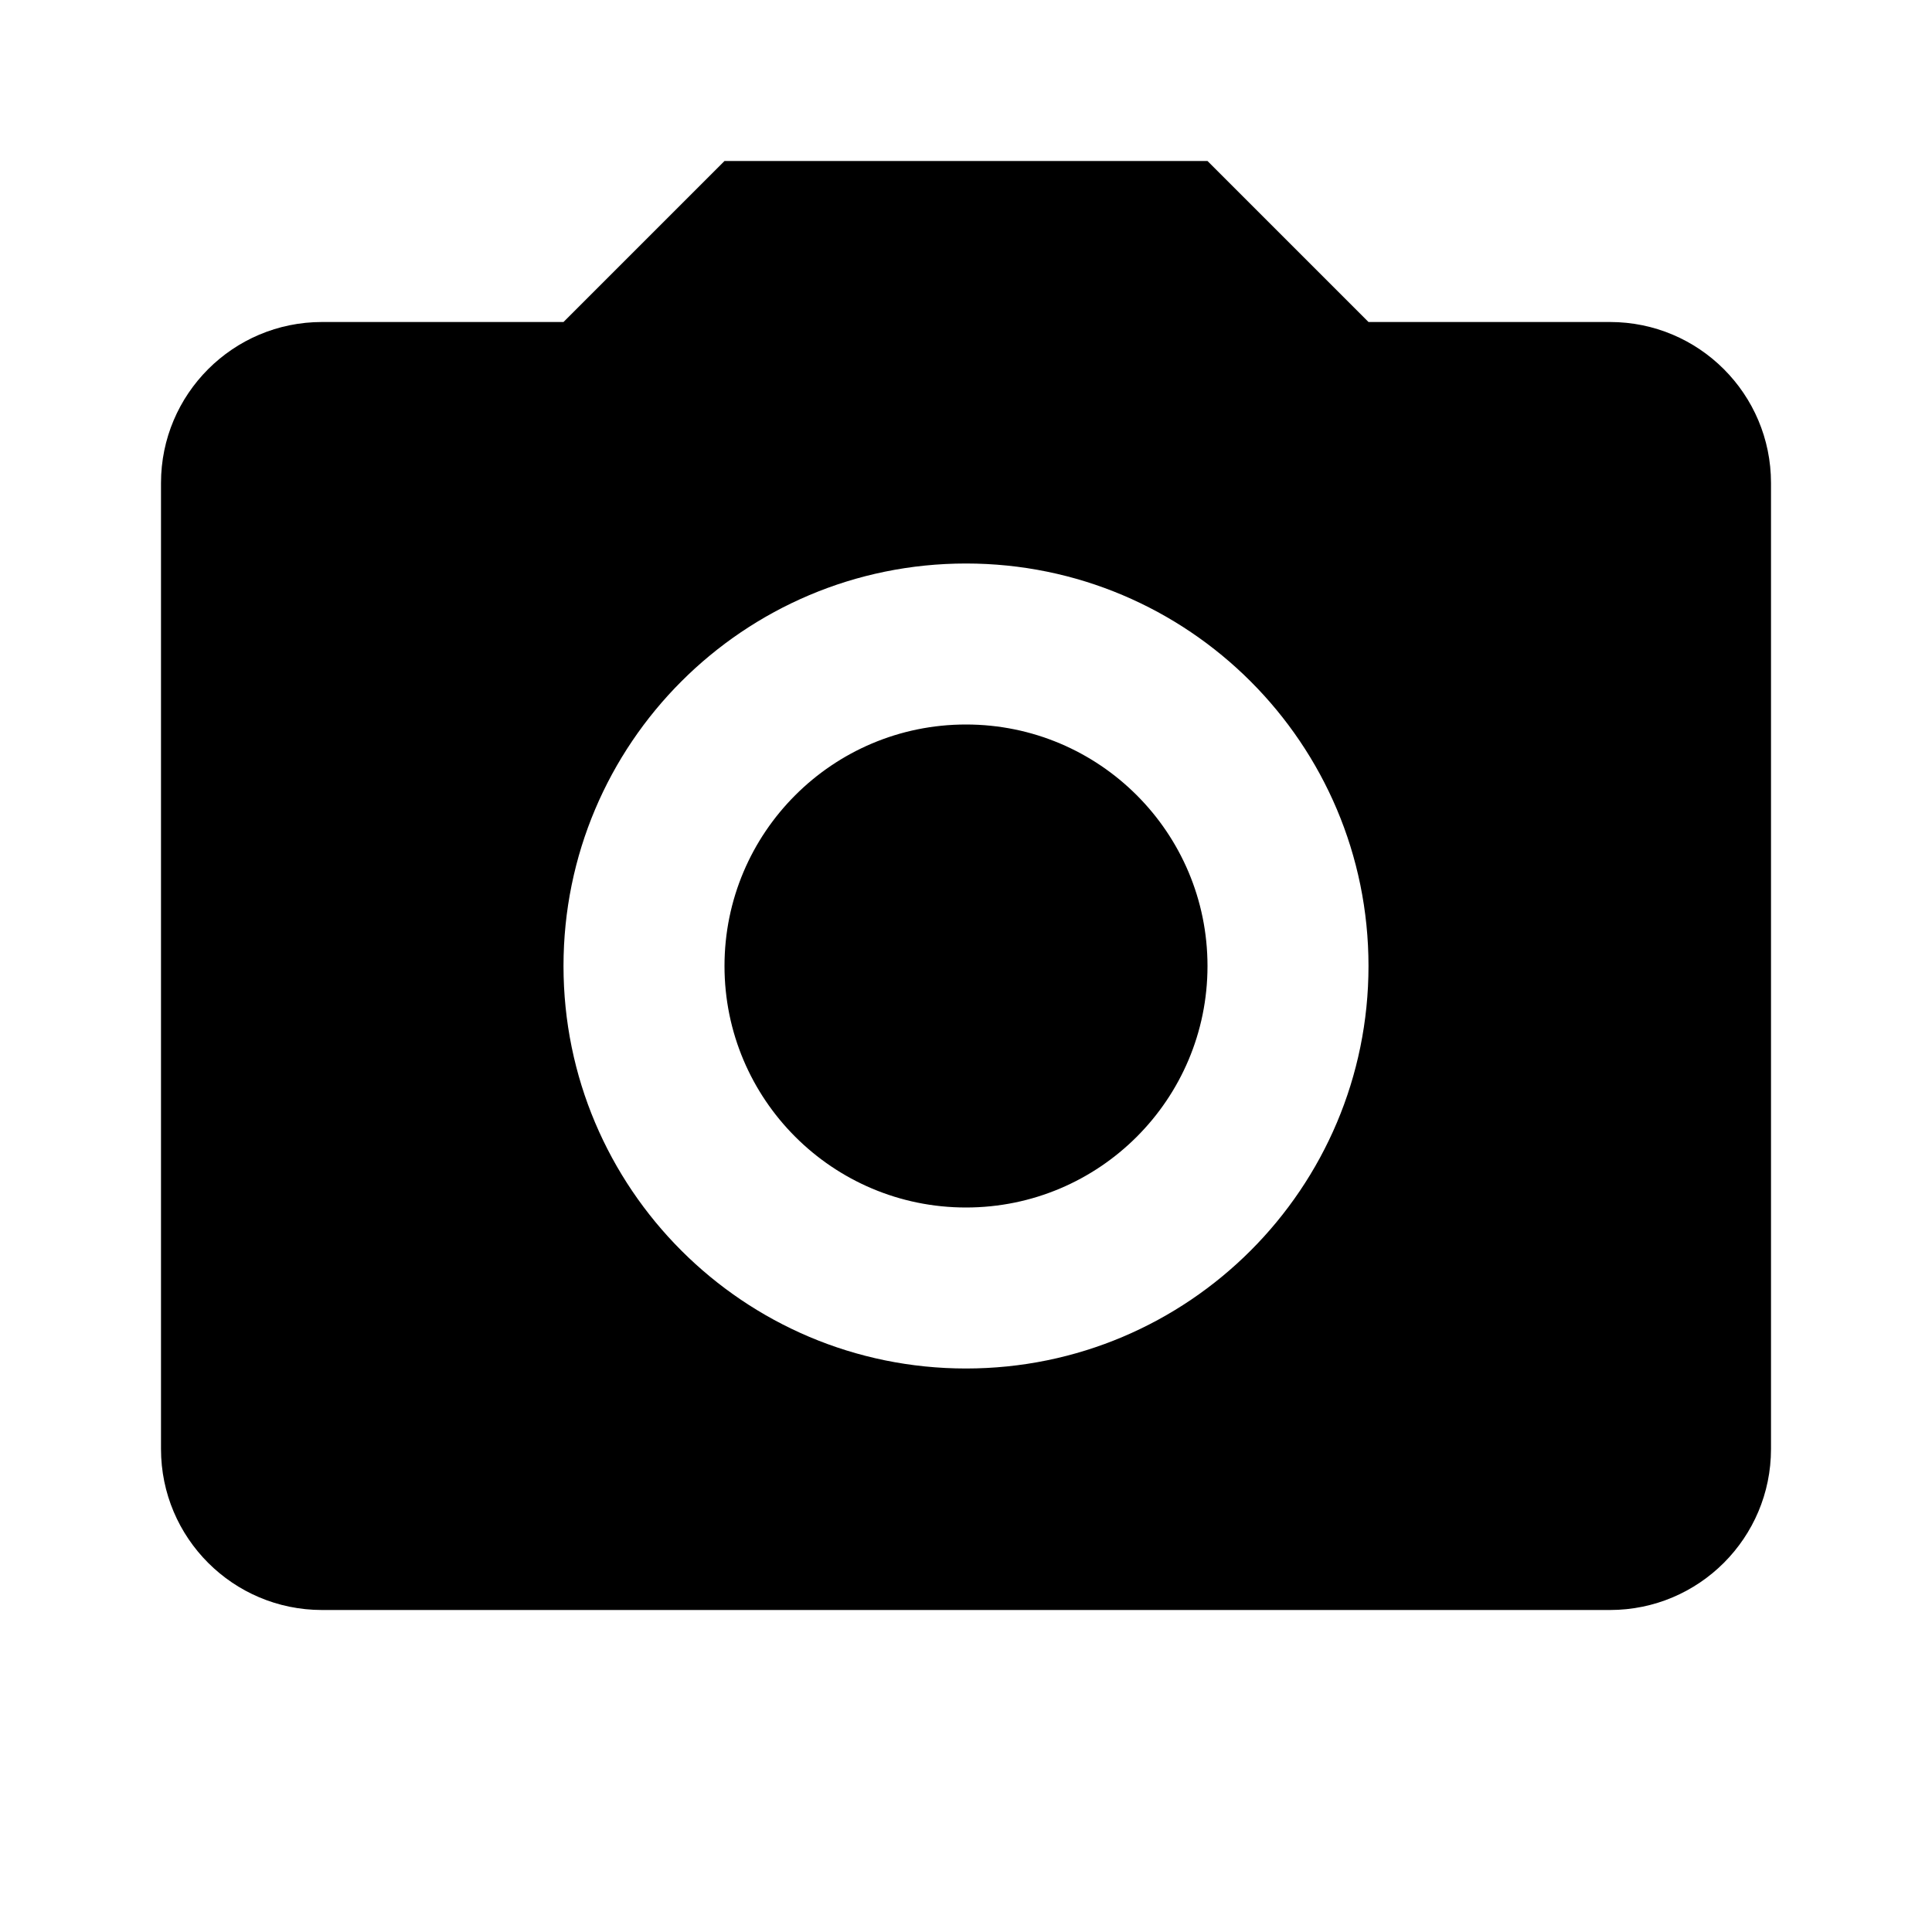
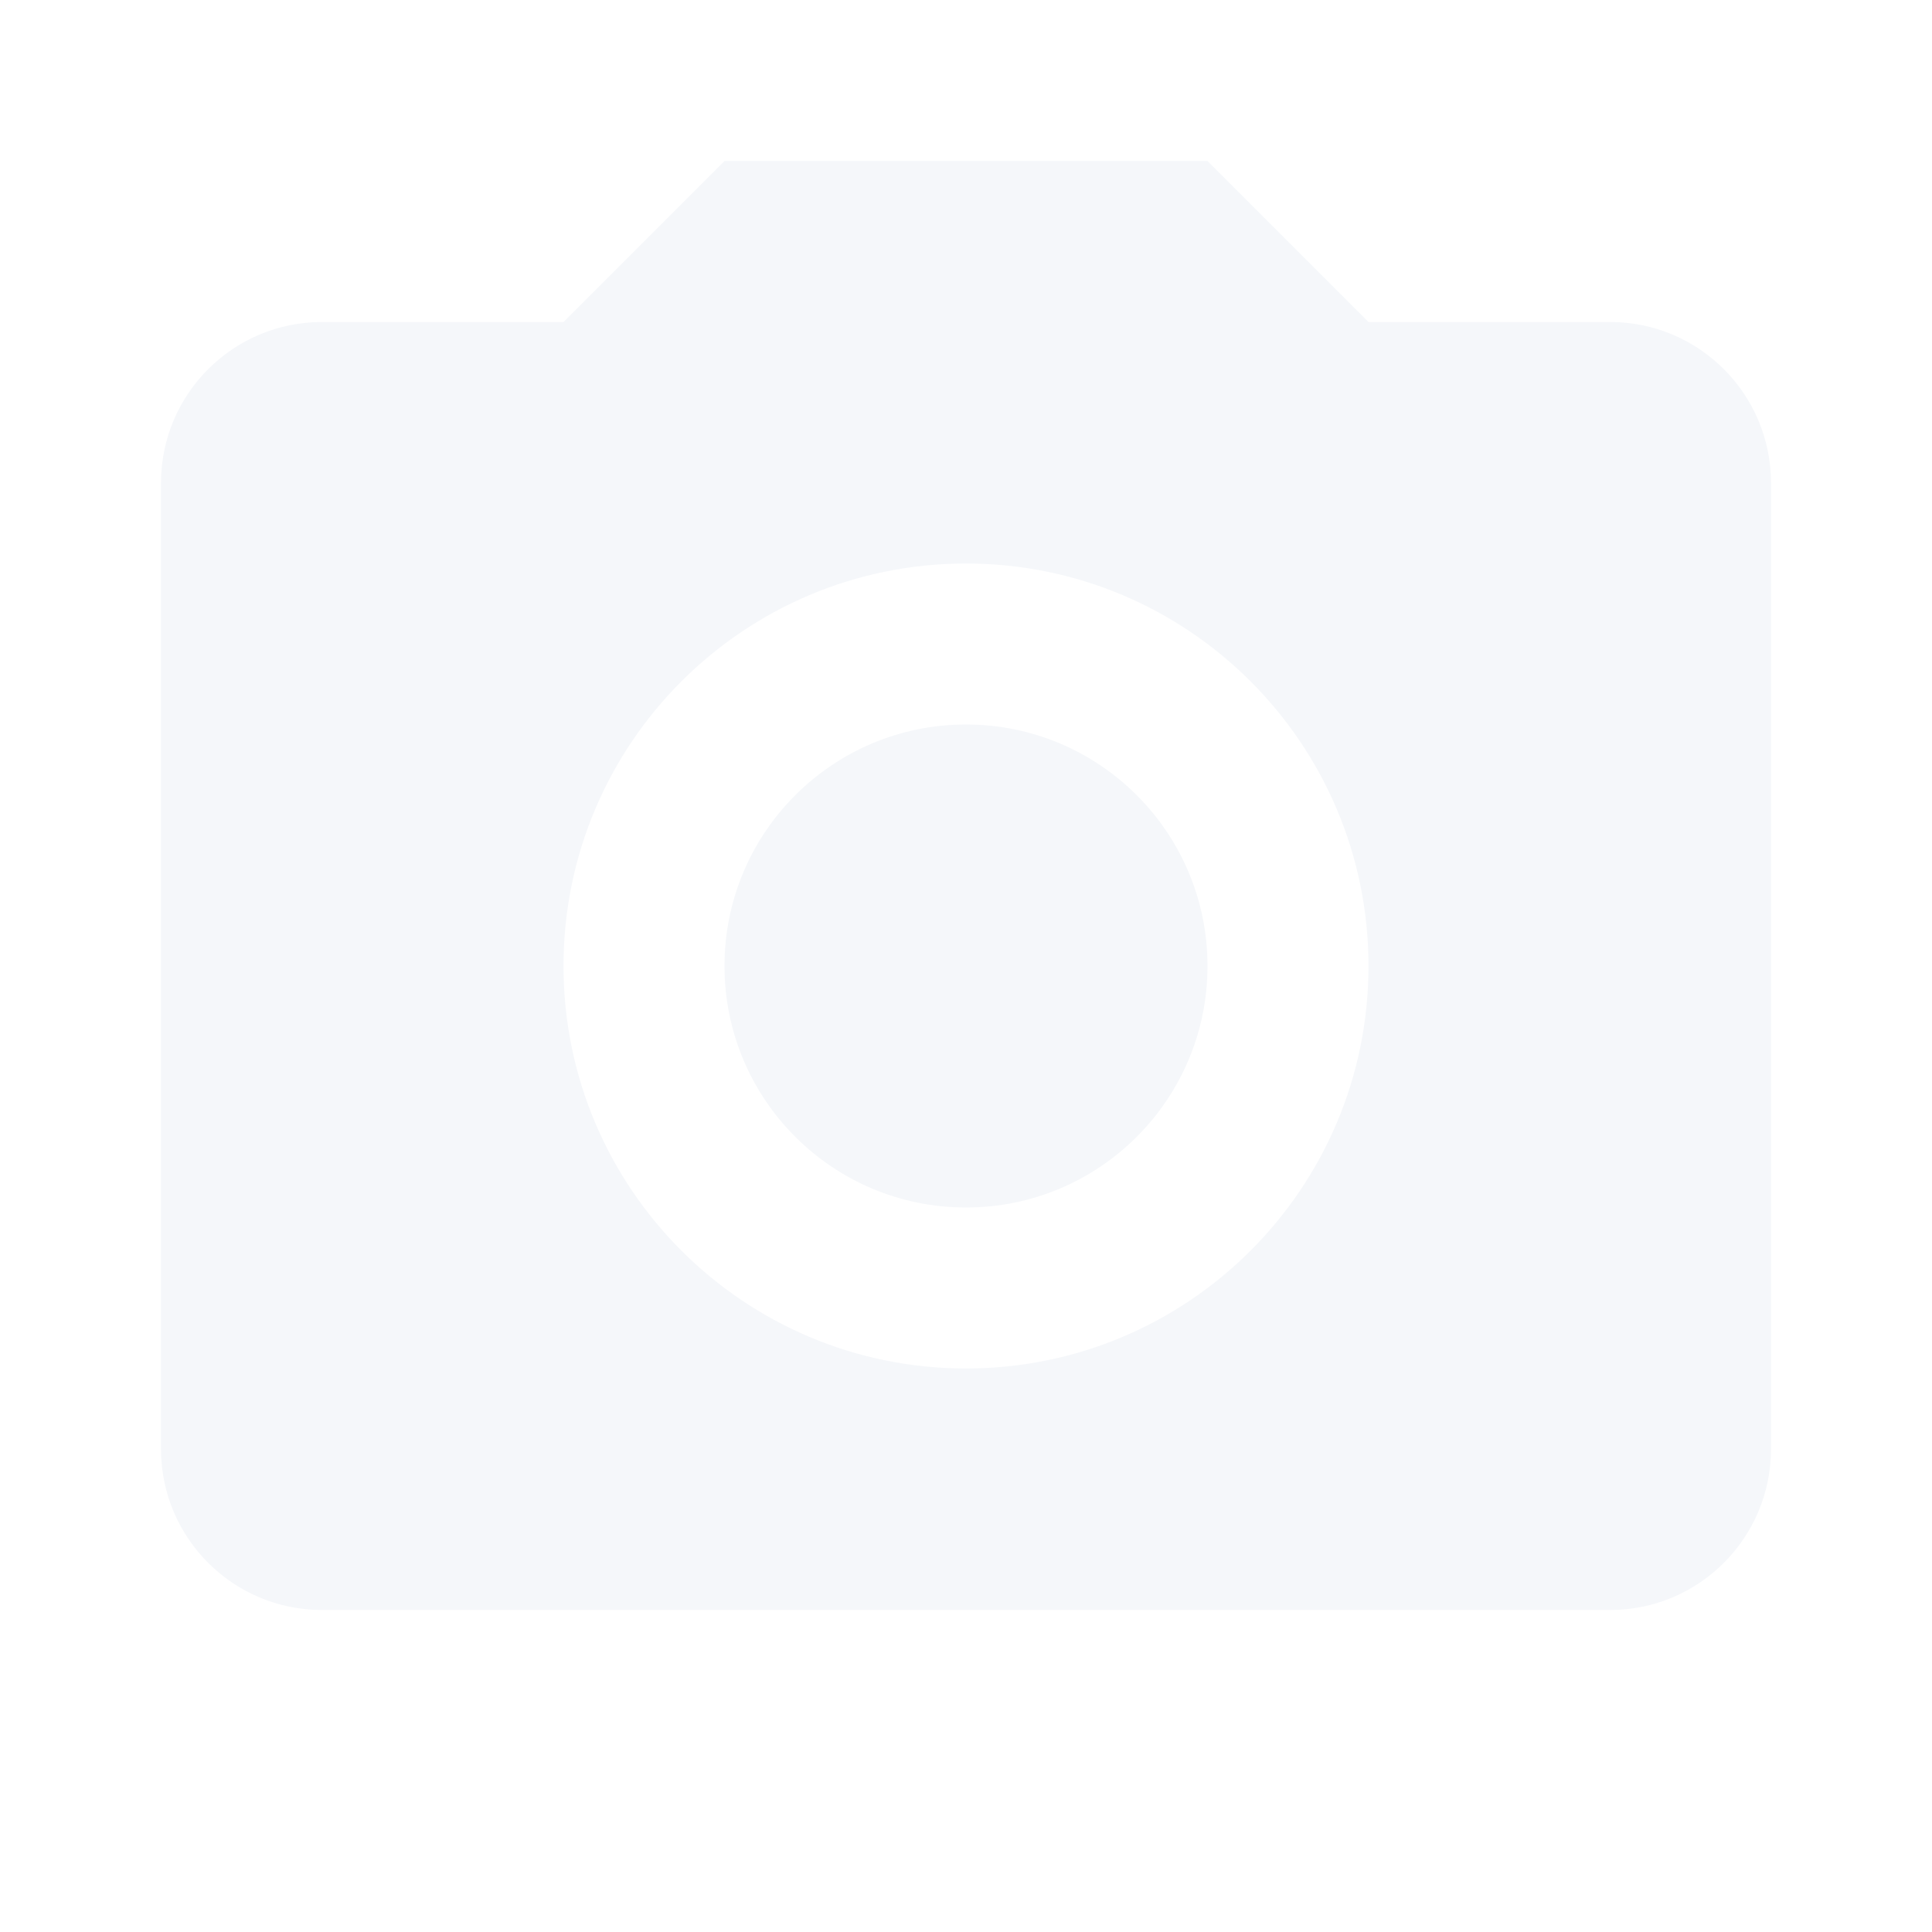
- <svg xmlns="http://www.w3.org/2000/svg" version="1.1" width="24" height="24" viewBox="0 0 24 24">
-   <path d="M4,4H7L9,2H15L17,4H20A2,2 0 0,1 22,6V18A2,2 0 0,1 20,20H4A2,2 0 0,1 2,18V6A2,2 0 0,1 4,4M12,7A5,5 0 0,0 7,12A5,5 0 0,0 12,17A5,5 0 0,0 17,12A5,5 0 0,0 12,7M12,9A3,3 0 0,1 15,12A3,3 0 0,1 12,15A3,3 0 0,1 9,12A3,3 0 0,1 12,9Z" />
+ <svg xmlns="http://www.w3.org/2000/svg" version="1.1" width="24" height="24" viewBox="0 0 24 24" id="svg1392">
+   <defs id="defs1396" />
+   <path d="M4,4H7L9,2H15L17,4H20A2,2 0 0,1 22,6V18A2,2 0 0,1 20,20H4A2,2 0 0,1 2,18V6A2,2 0 0,1 4,4M12,7A5,5 0 0,0 7,12A5,5 0 0,0 12,17A5,5 0 0,0 17,12A5,5 0 0,0 12,7M12,9A3,3 0 0,1 15,12A3,3 0 0,1 12,15A3,3 0 0,1 9,12A3,3 0 0,1 12,9Z" id="path1390" style="fill:#f5f7fa;fill-opacity:1" />
</svg>
